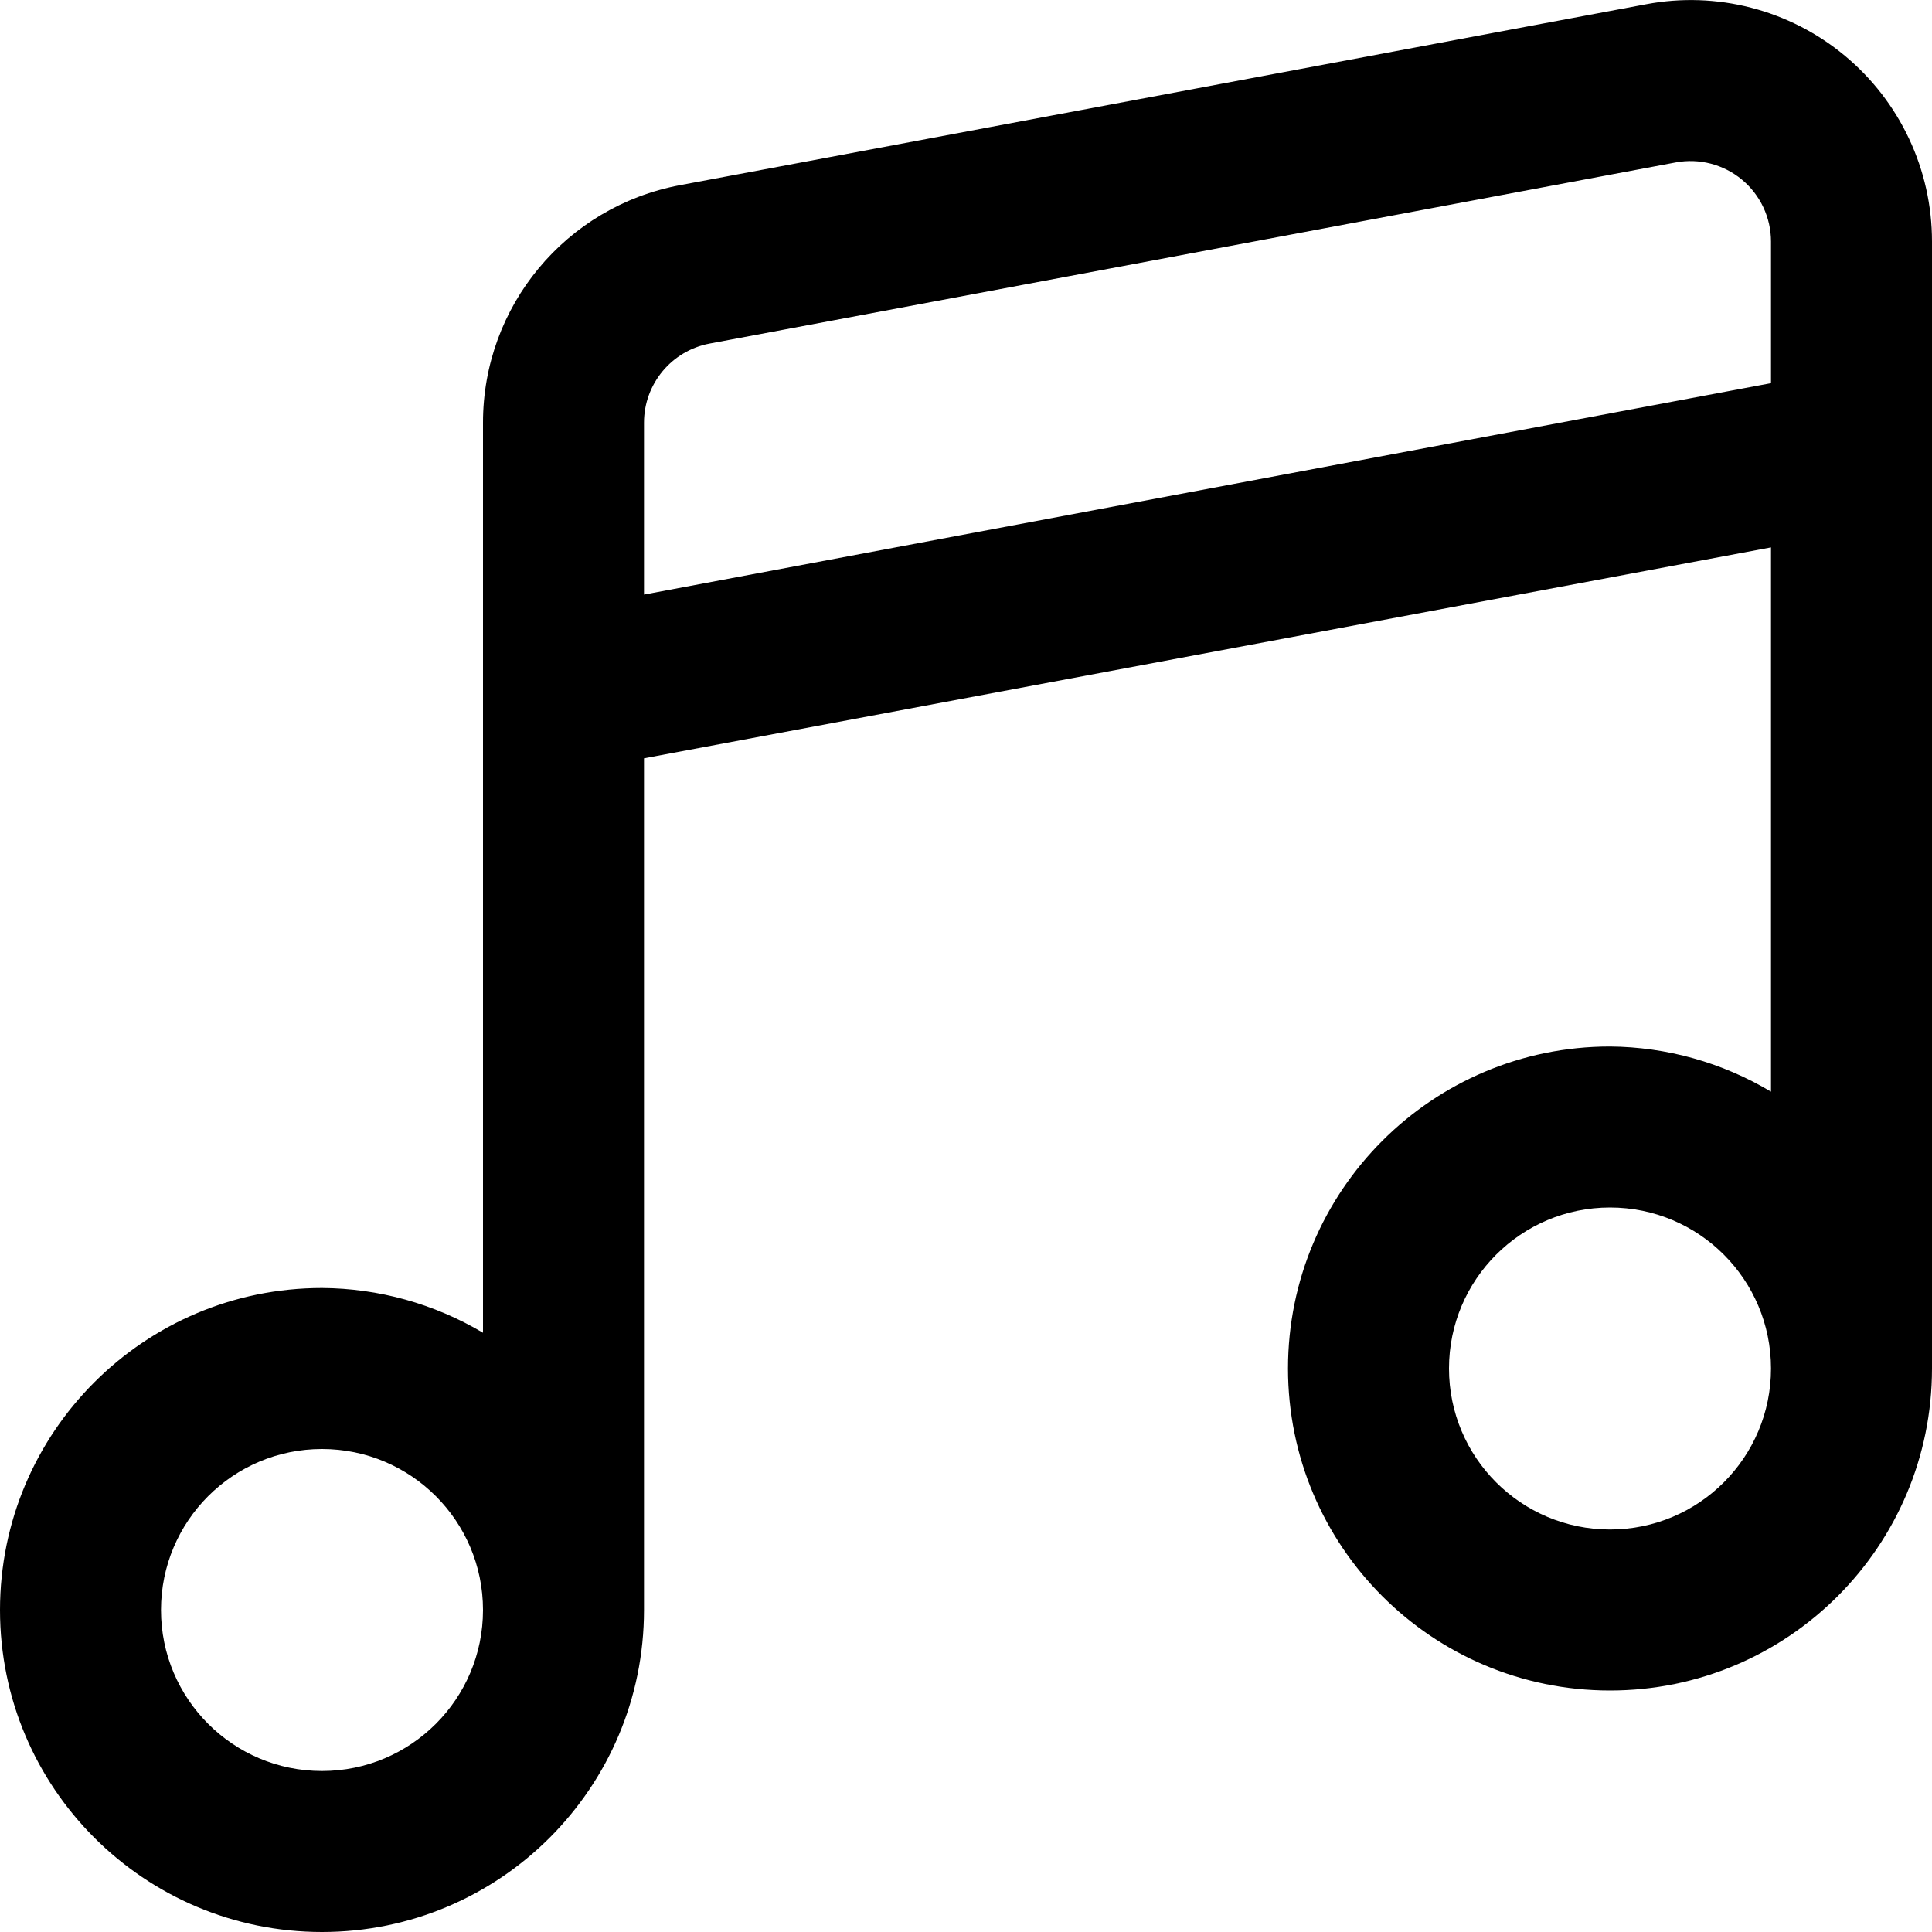
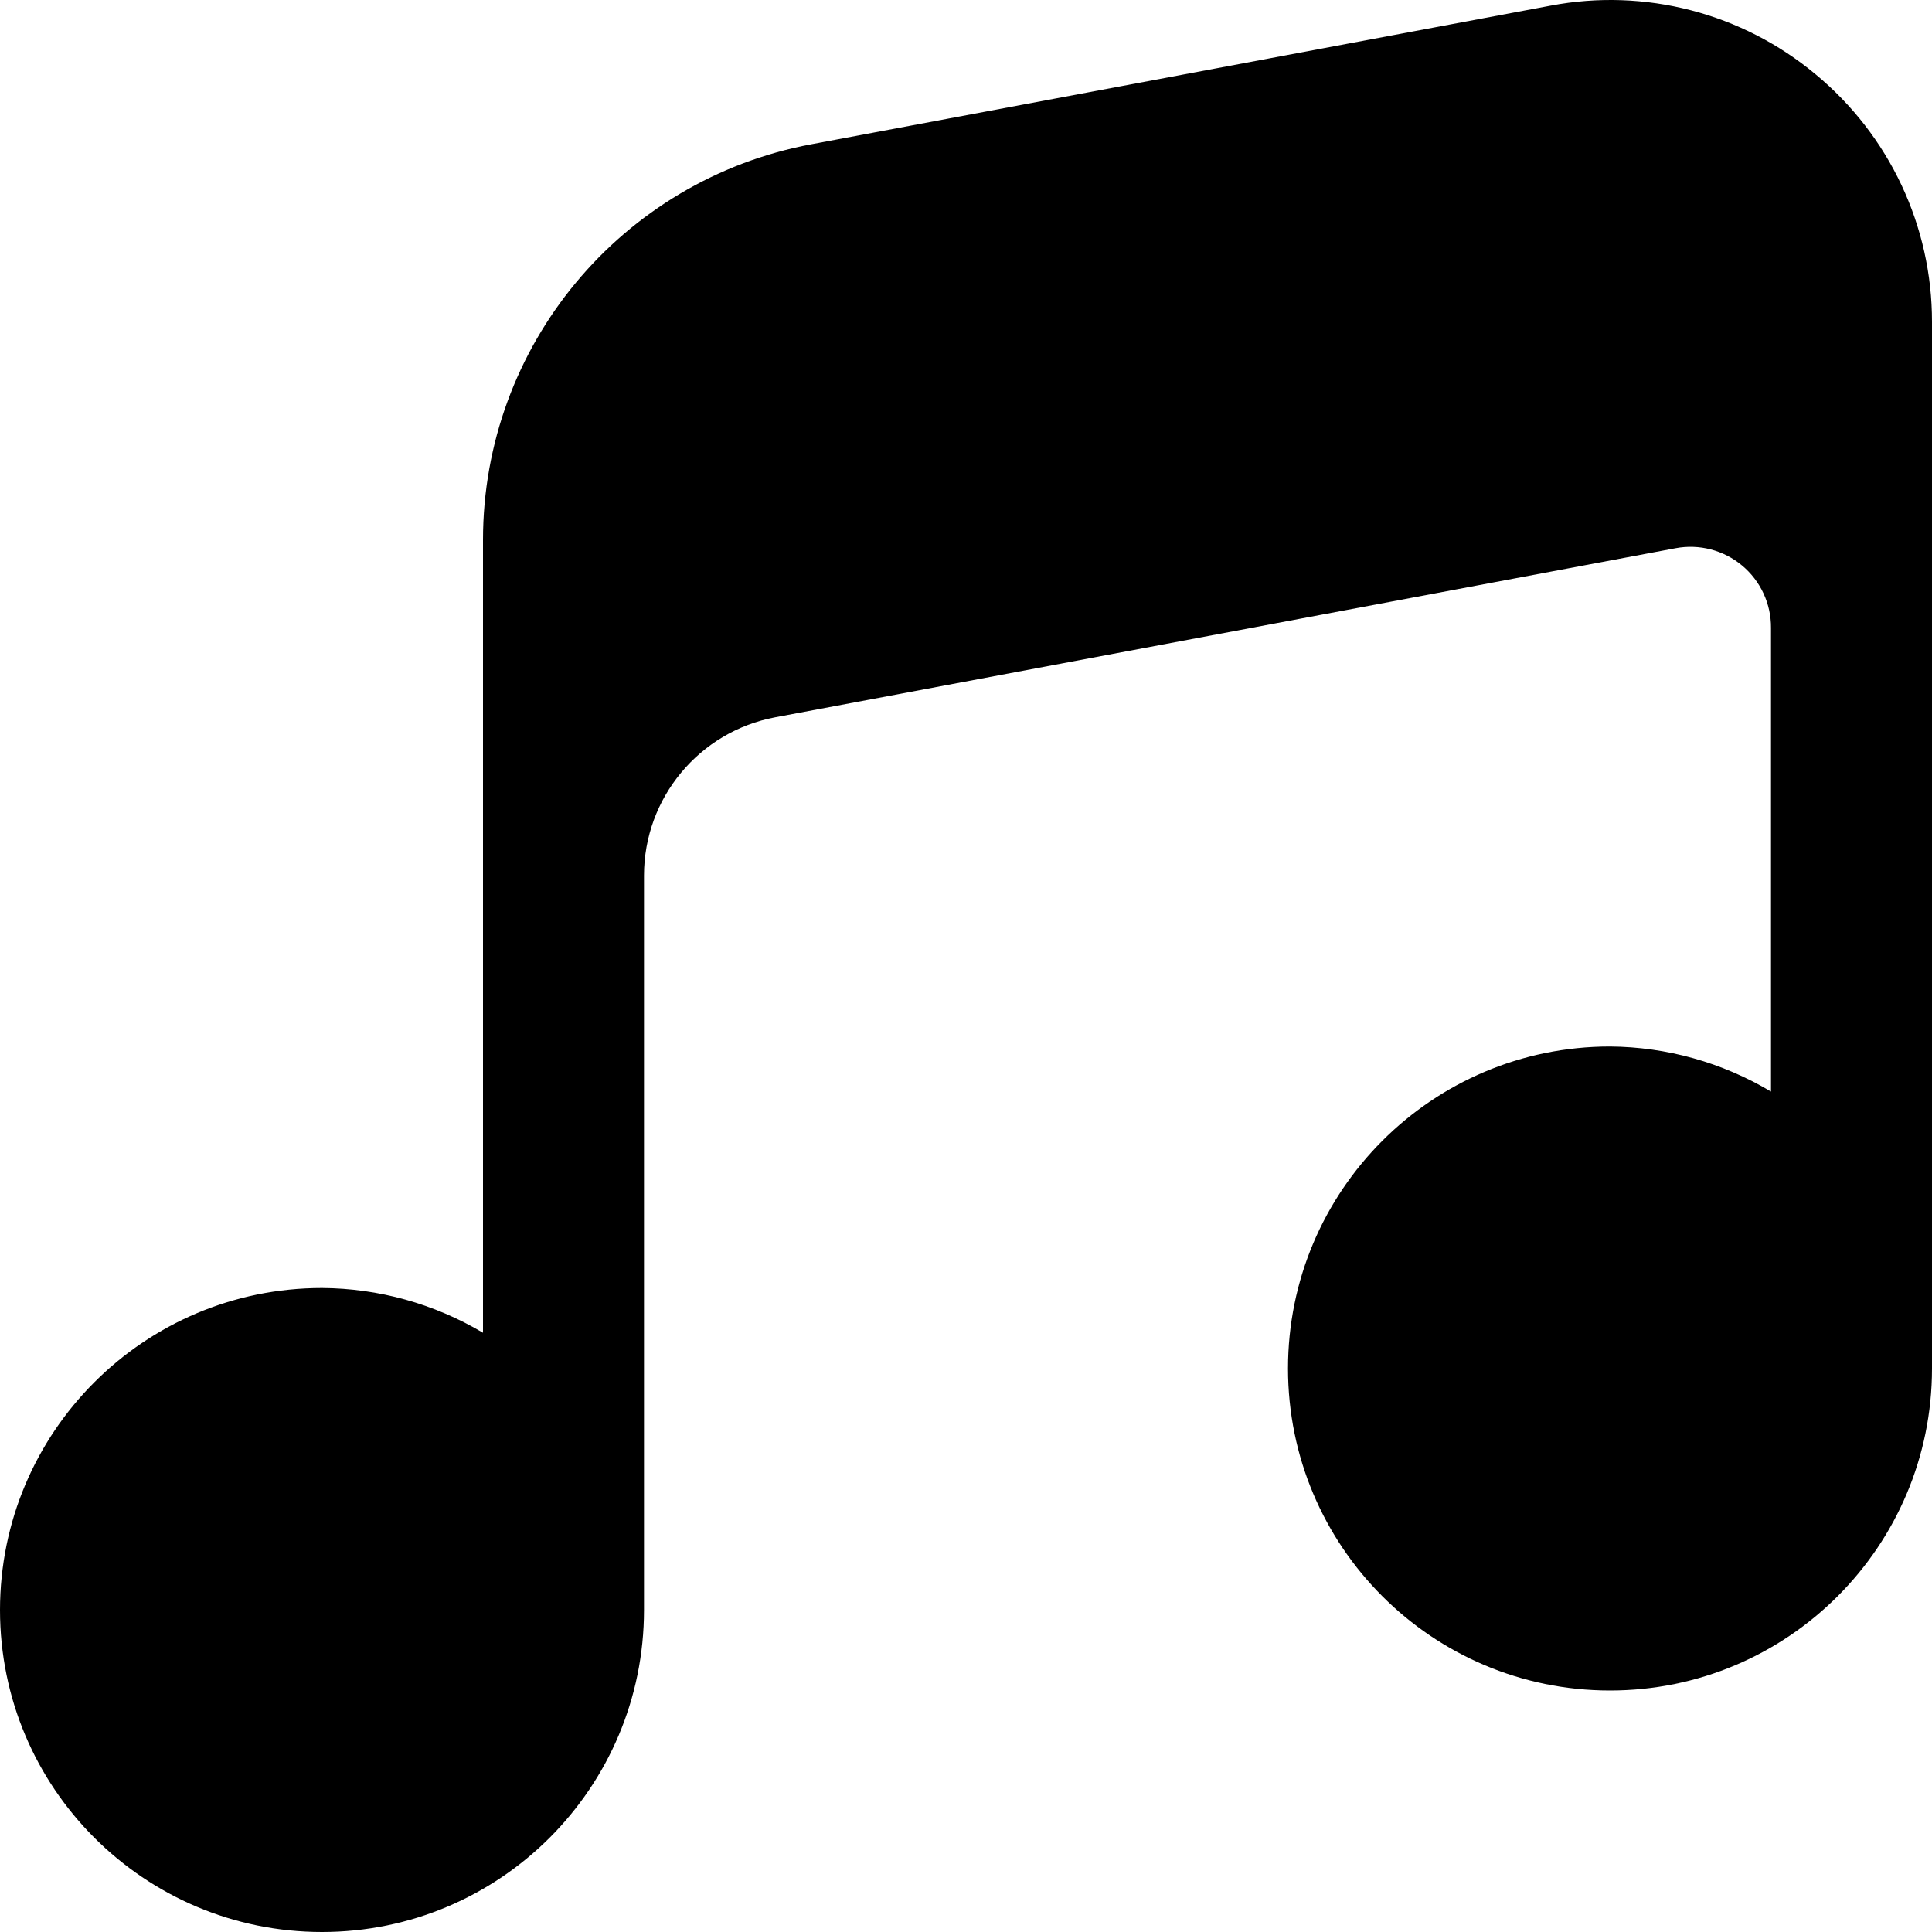
- <svg xmlns="http://www.w3.org/2000/svg" id="Layer_1" data-name="Layer 1" viewBox="0 0 24 24" width="512" height="512">
-   <path d="M22.916.691A2.992,2.992,0,0,0,20.447.053L8.448,2.3A3,3,0,0,0,6,5.251V16.556A3.959,3.959,0,0,0,4,16a4,4,0,1,0,4,4V9.42L22,6.8v6.761A3.959,3.959,0,0,0,20,13a4,4,0,1,0,4,4V3A3,3,0,0,0,22.916.691ZM4,22a2,2,0,1,1,2-2A2,2,0,0,1,4,22ZM8,7.386V5.251a1,1,0,0,1,.815-.983l12-2.25A1,1,0,0,1,22,3v1.76ZM20,19a2,2,0,1,1,2-2A2,2,0,0,1,20,19Z" />
+ <svg xmlns="http://www.w3.org/2000/svg" id="Layer_1" height="512" viewBox="0 0 24 24" width="512" data-name="Layer 1">
+   <path d="m22.554.923a3.978 3.978 0 0 0 -3.291-.853l-9.184 1.722a5 5 0 0 0 -4.079 4.914v9.85a3.959 3.959 0 0 0 -2-.556 4 4 0 1 0 4 4v-9.124a2 2 0 0 1 1.632-1.966l11.183-2.1a1 1 0 0 1 1.185.99v5.76a3.959 3.959 0 0 0 -2-.56 4 4 0 1 0 4 4v-13a3.987 3.987 0 0 0 -1.446-3.077z" />
</svg>
